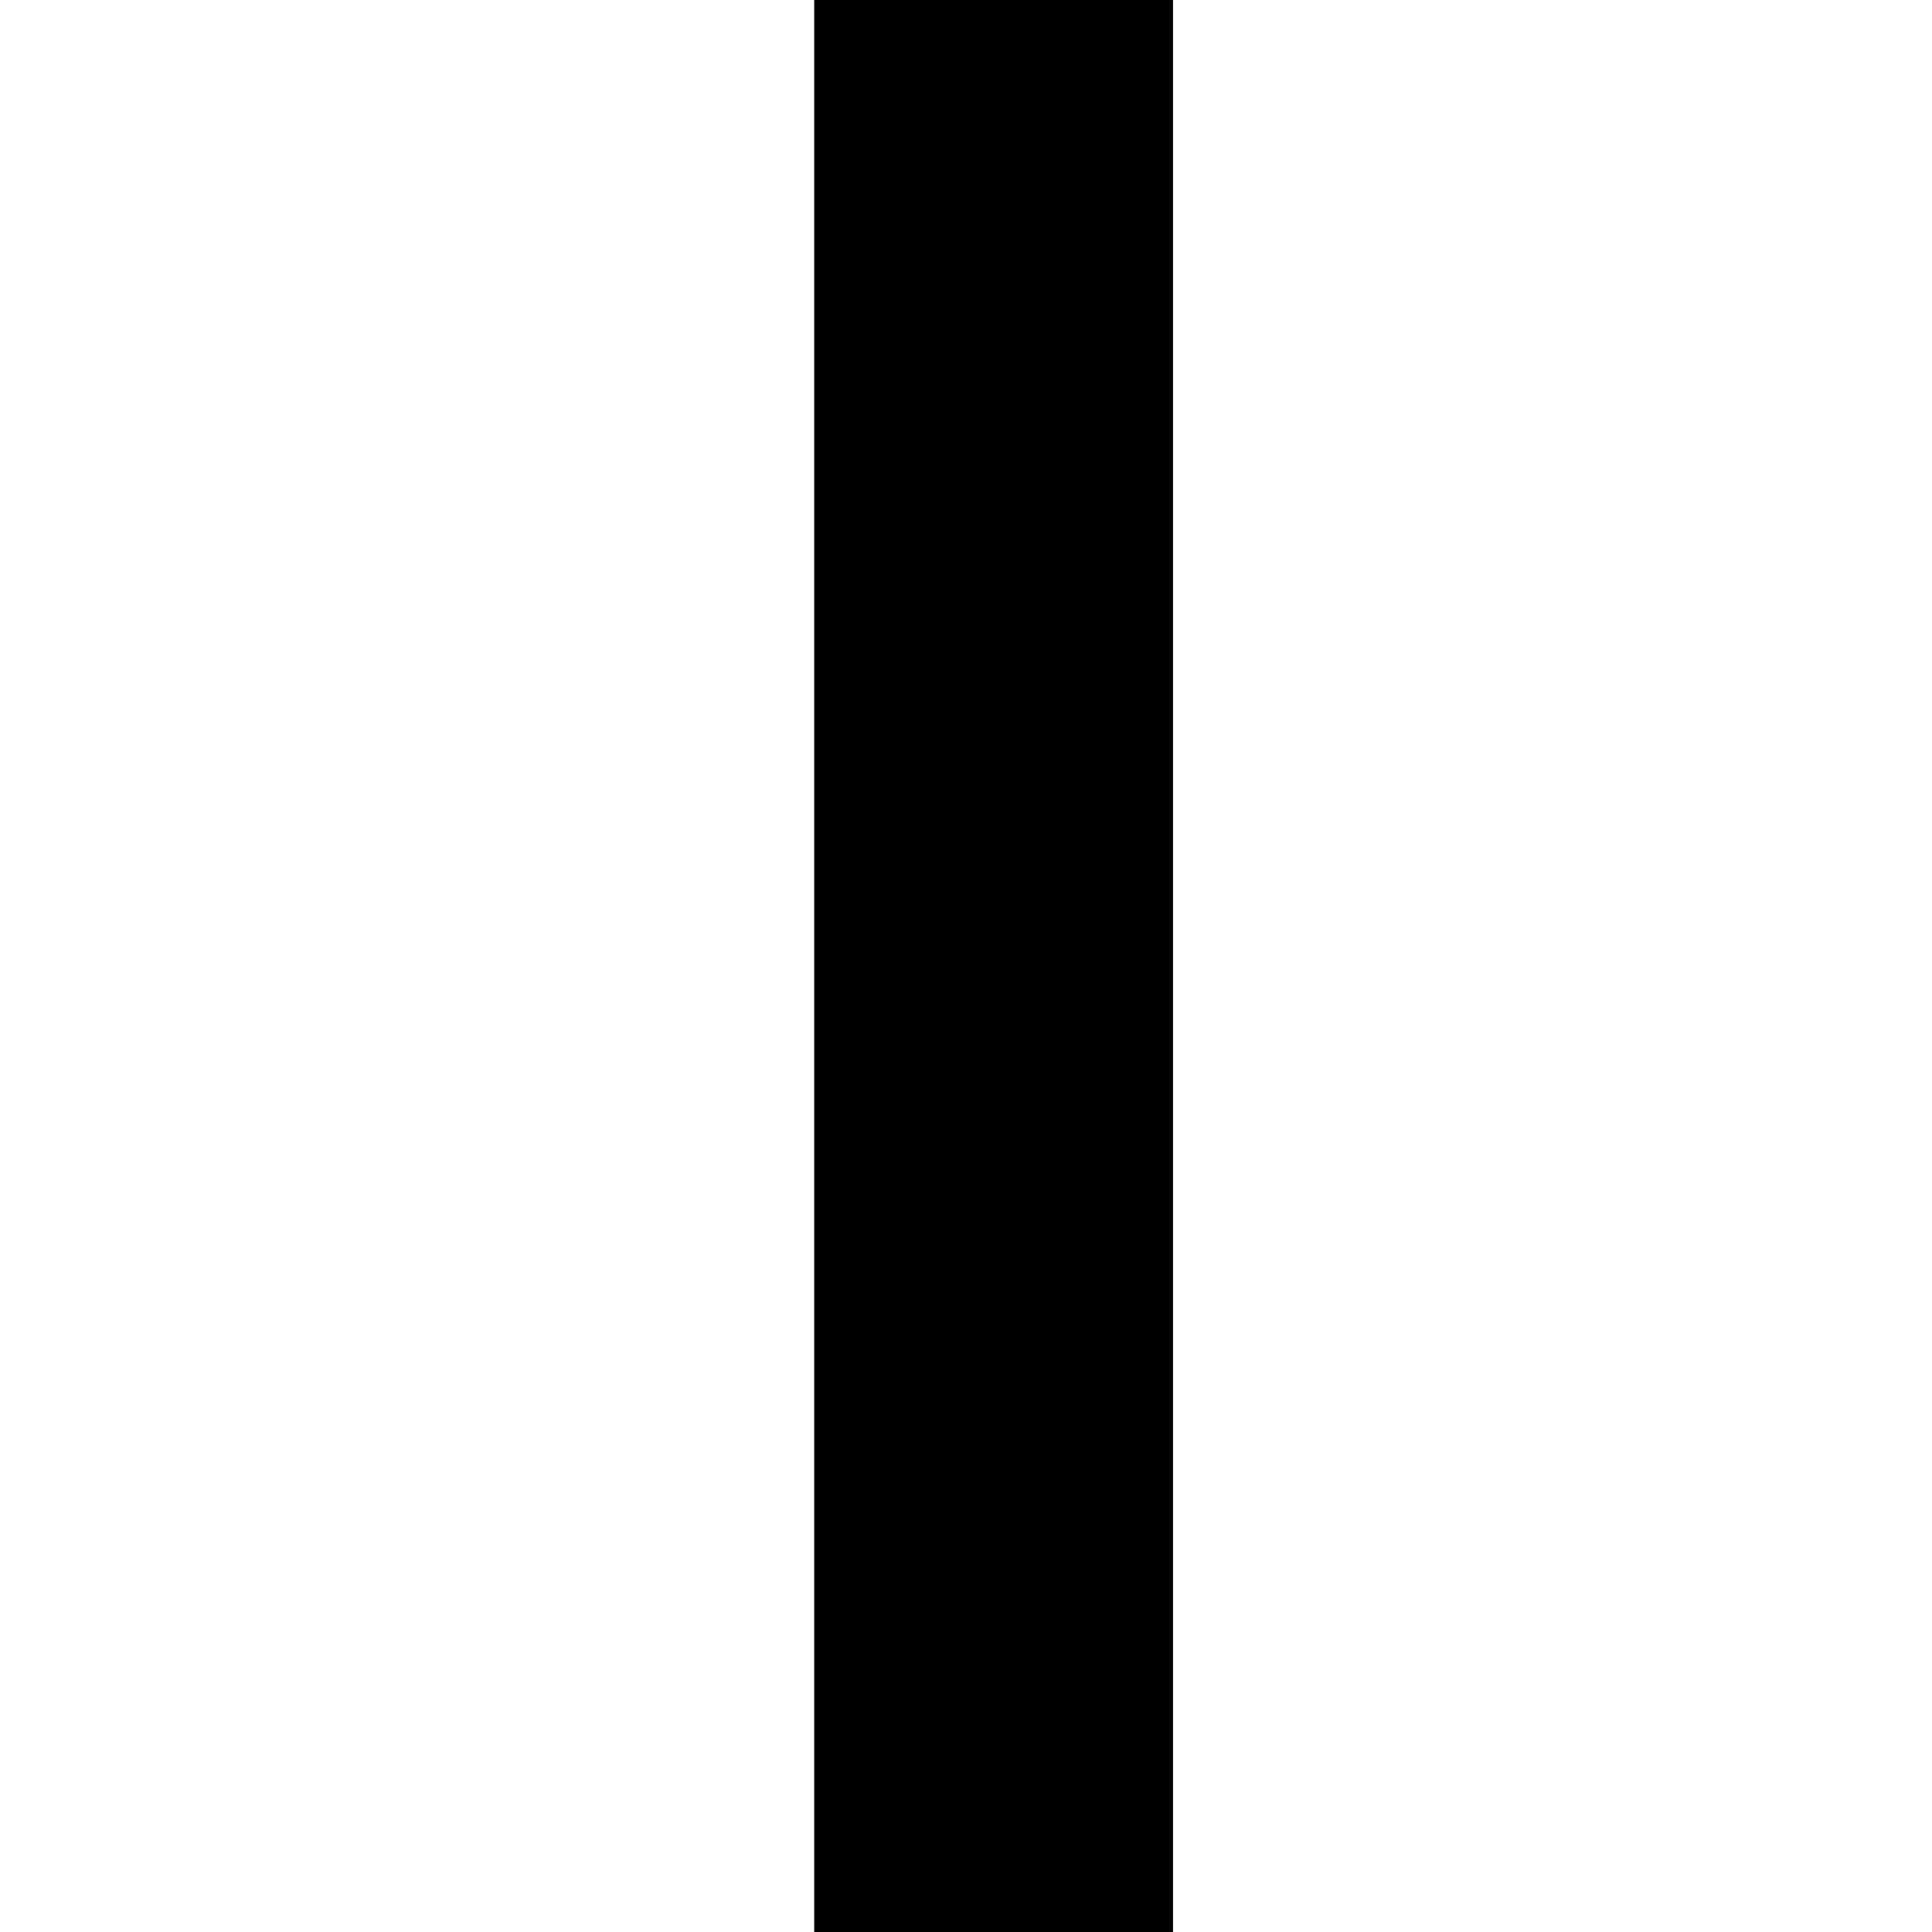
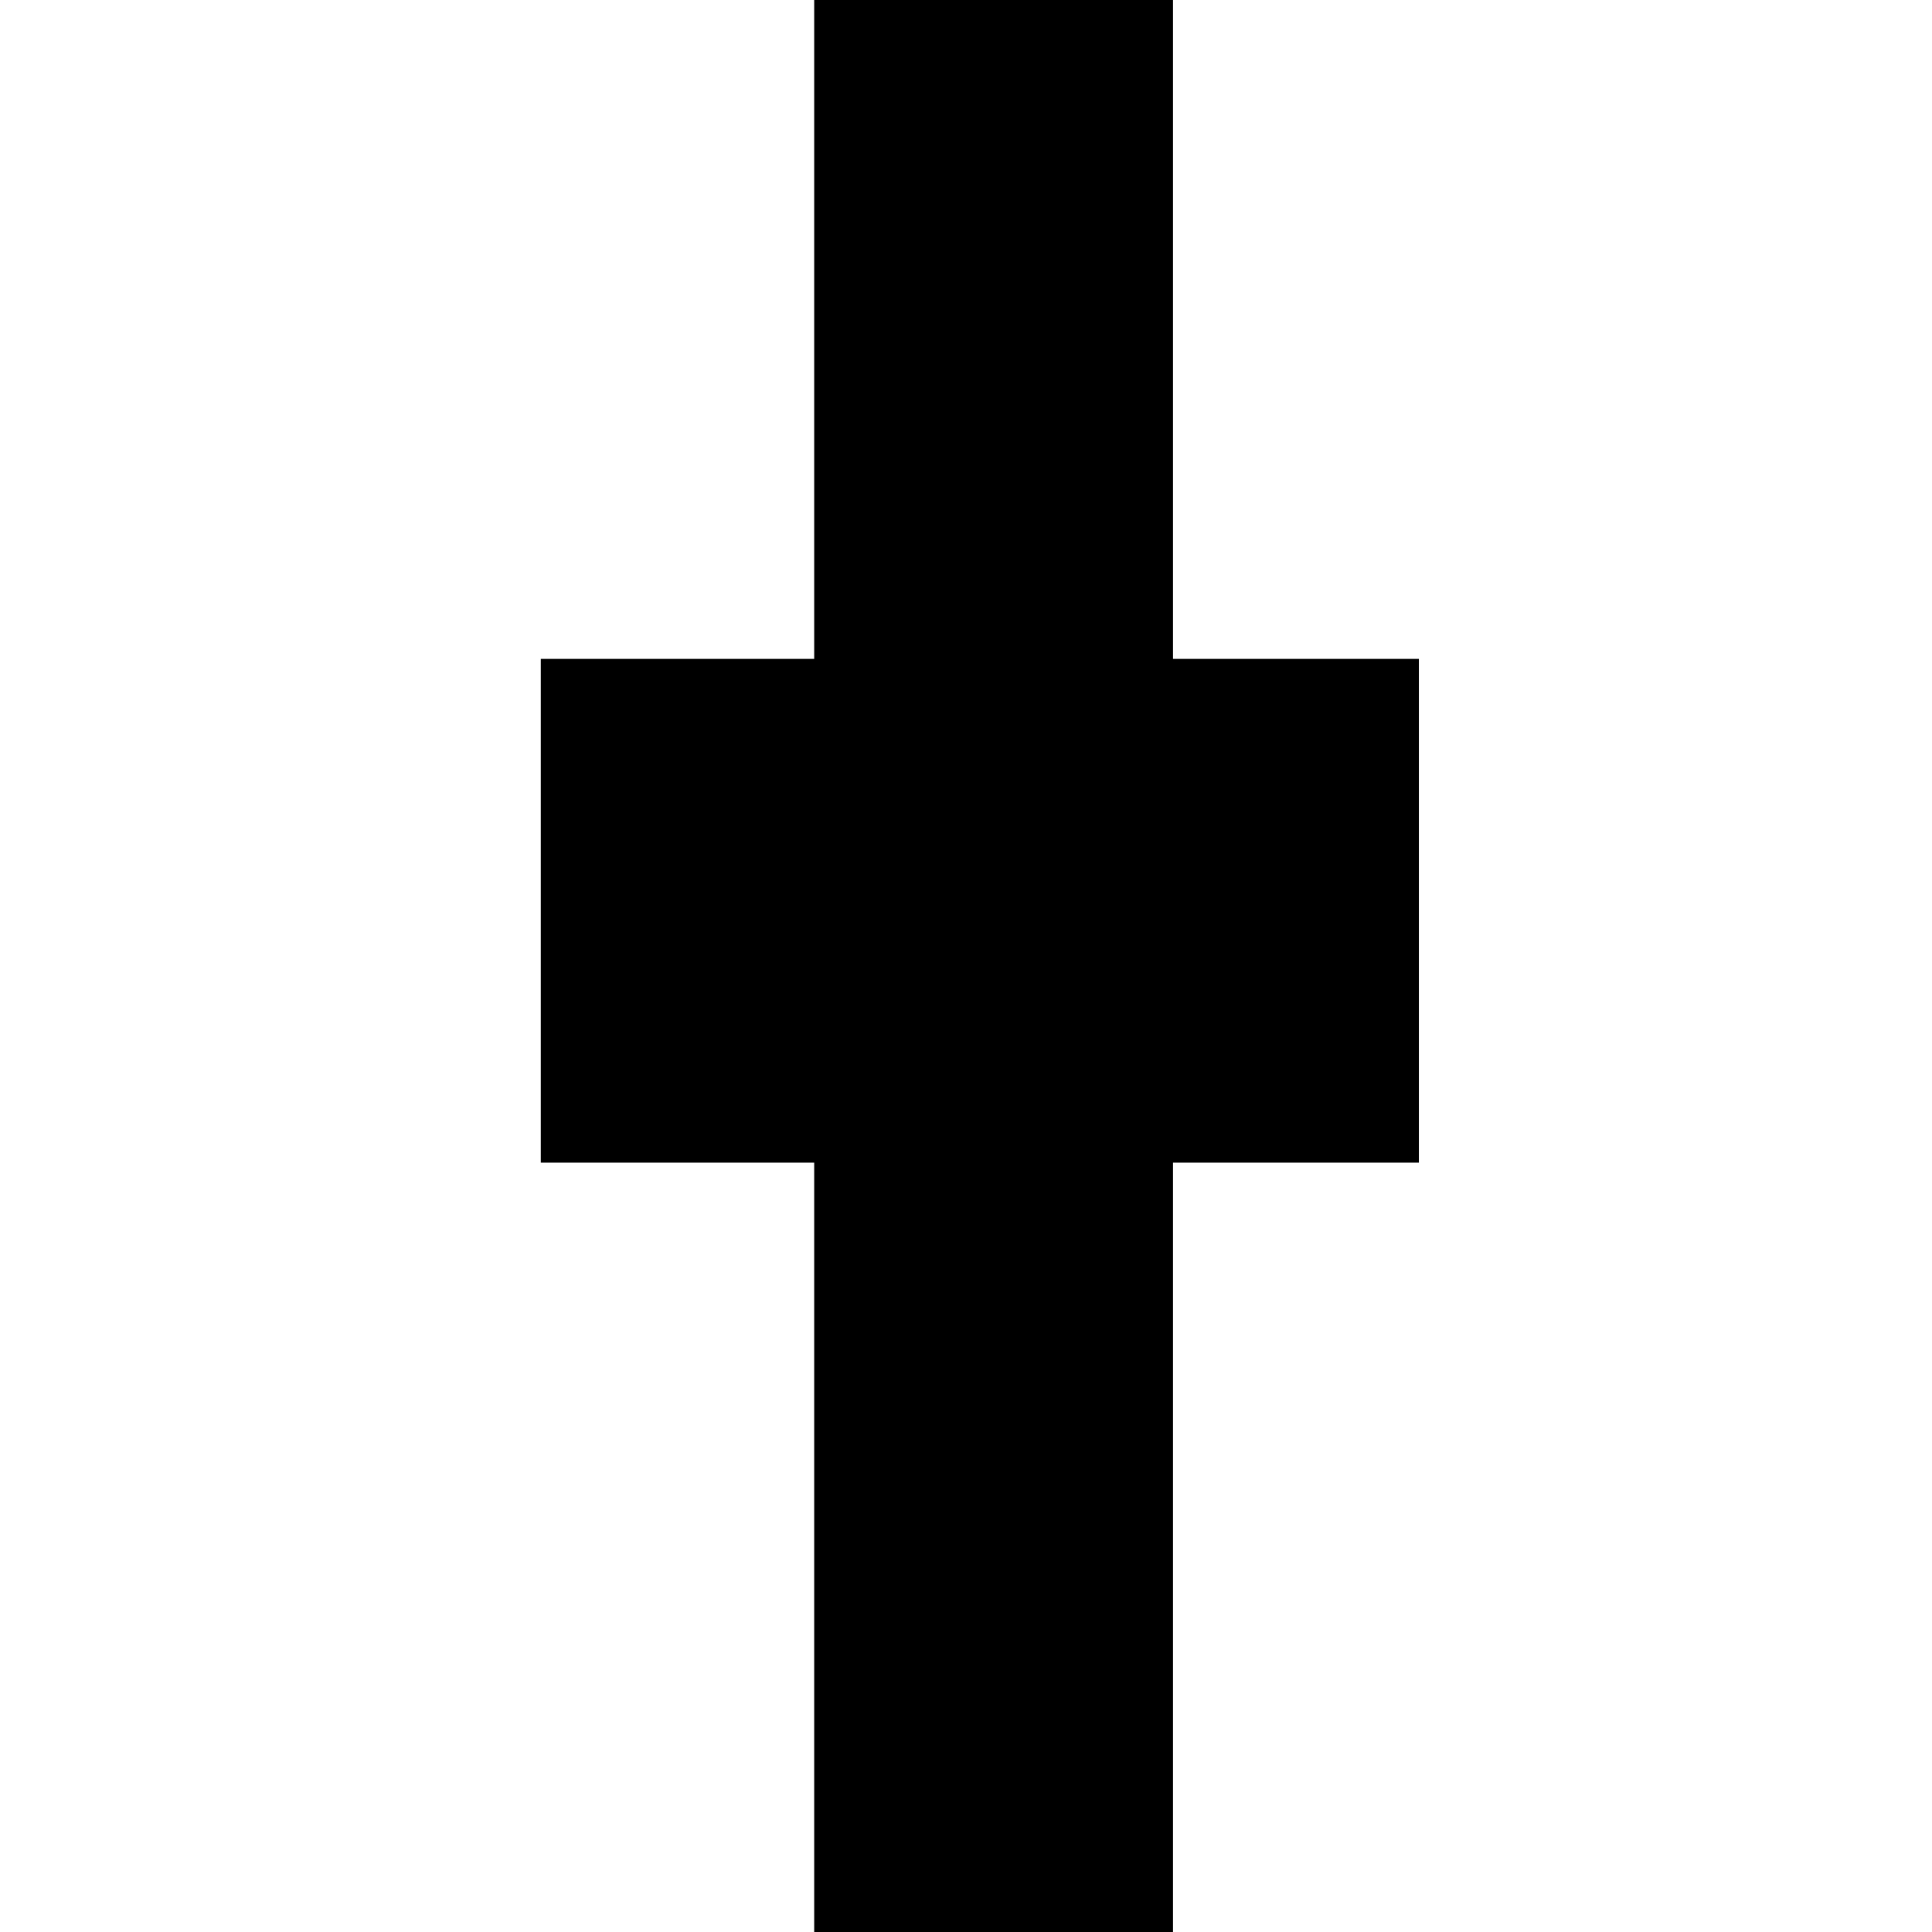
<svg xmlns="http://www.w3.org/2000/svg" width="100" height="100" viewBox="0 0 26.458 26.458" version="1.1" id="svg8">
  <defs id="defs2" />
  <g id="layer1" transform="translate(0,-270.5417)">
    <rect style="fill:#000000;fill-opacity:1;stroke:none;stroke-width:0.265;stroke-linejoin:round;stroke-miterlimit:4;stroke-dasharray:none" id="rect4520" width="31.561" height="4.914" x="-299.457" y="11.15" transform="rotate(-90)" />
+     <rect style="fill:#000000;fill-rule:evenodd;stroke:#000000;stroke-width:0.284px;stroke-linecap:butt;stroke-linejoin:miter;stroke-opacity:1" id="rect821" width="6.615" height="11.741" x="-286.322" y="7.548" transform="rotate(-90)" />
  </g>
</svg>
